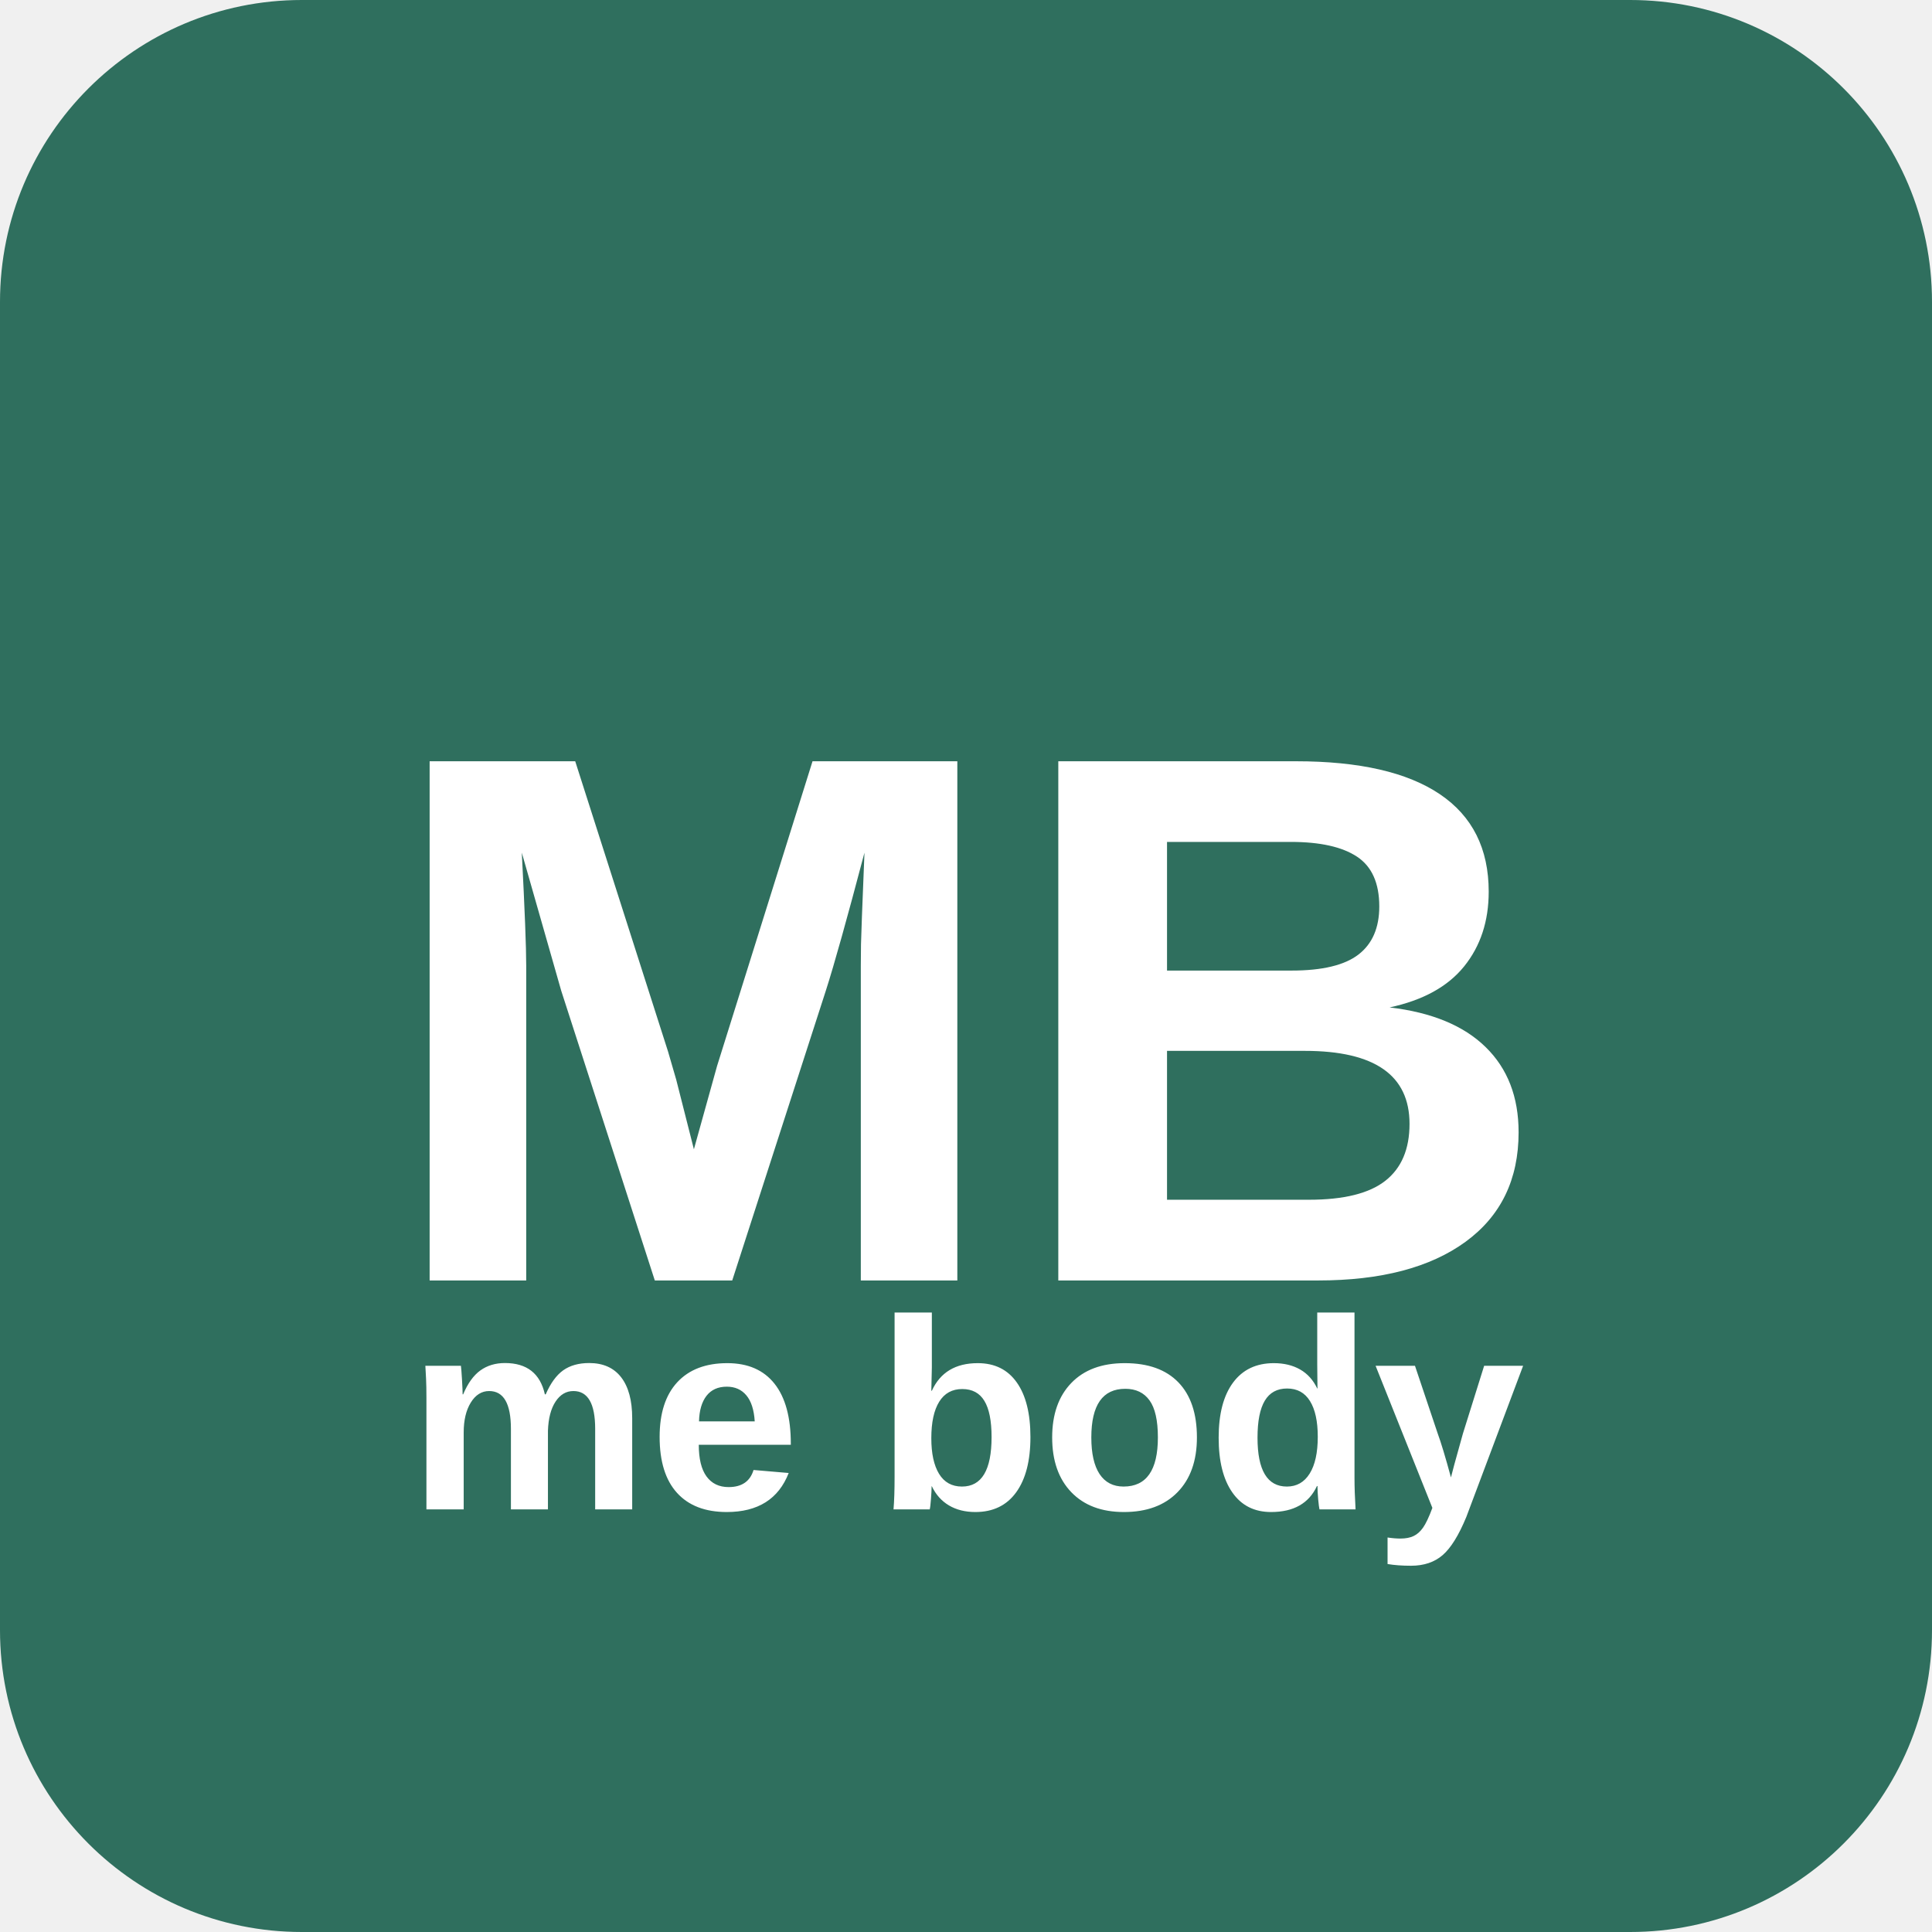
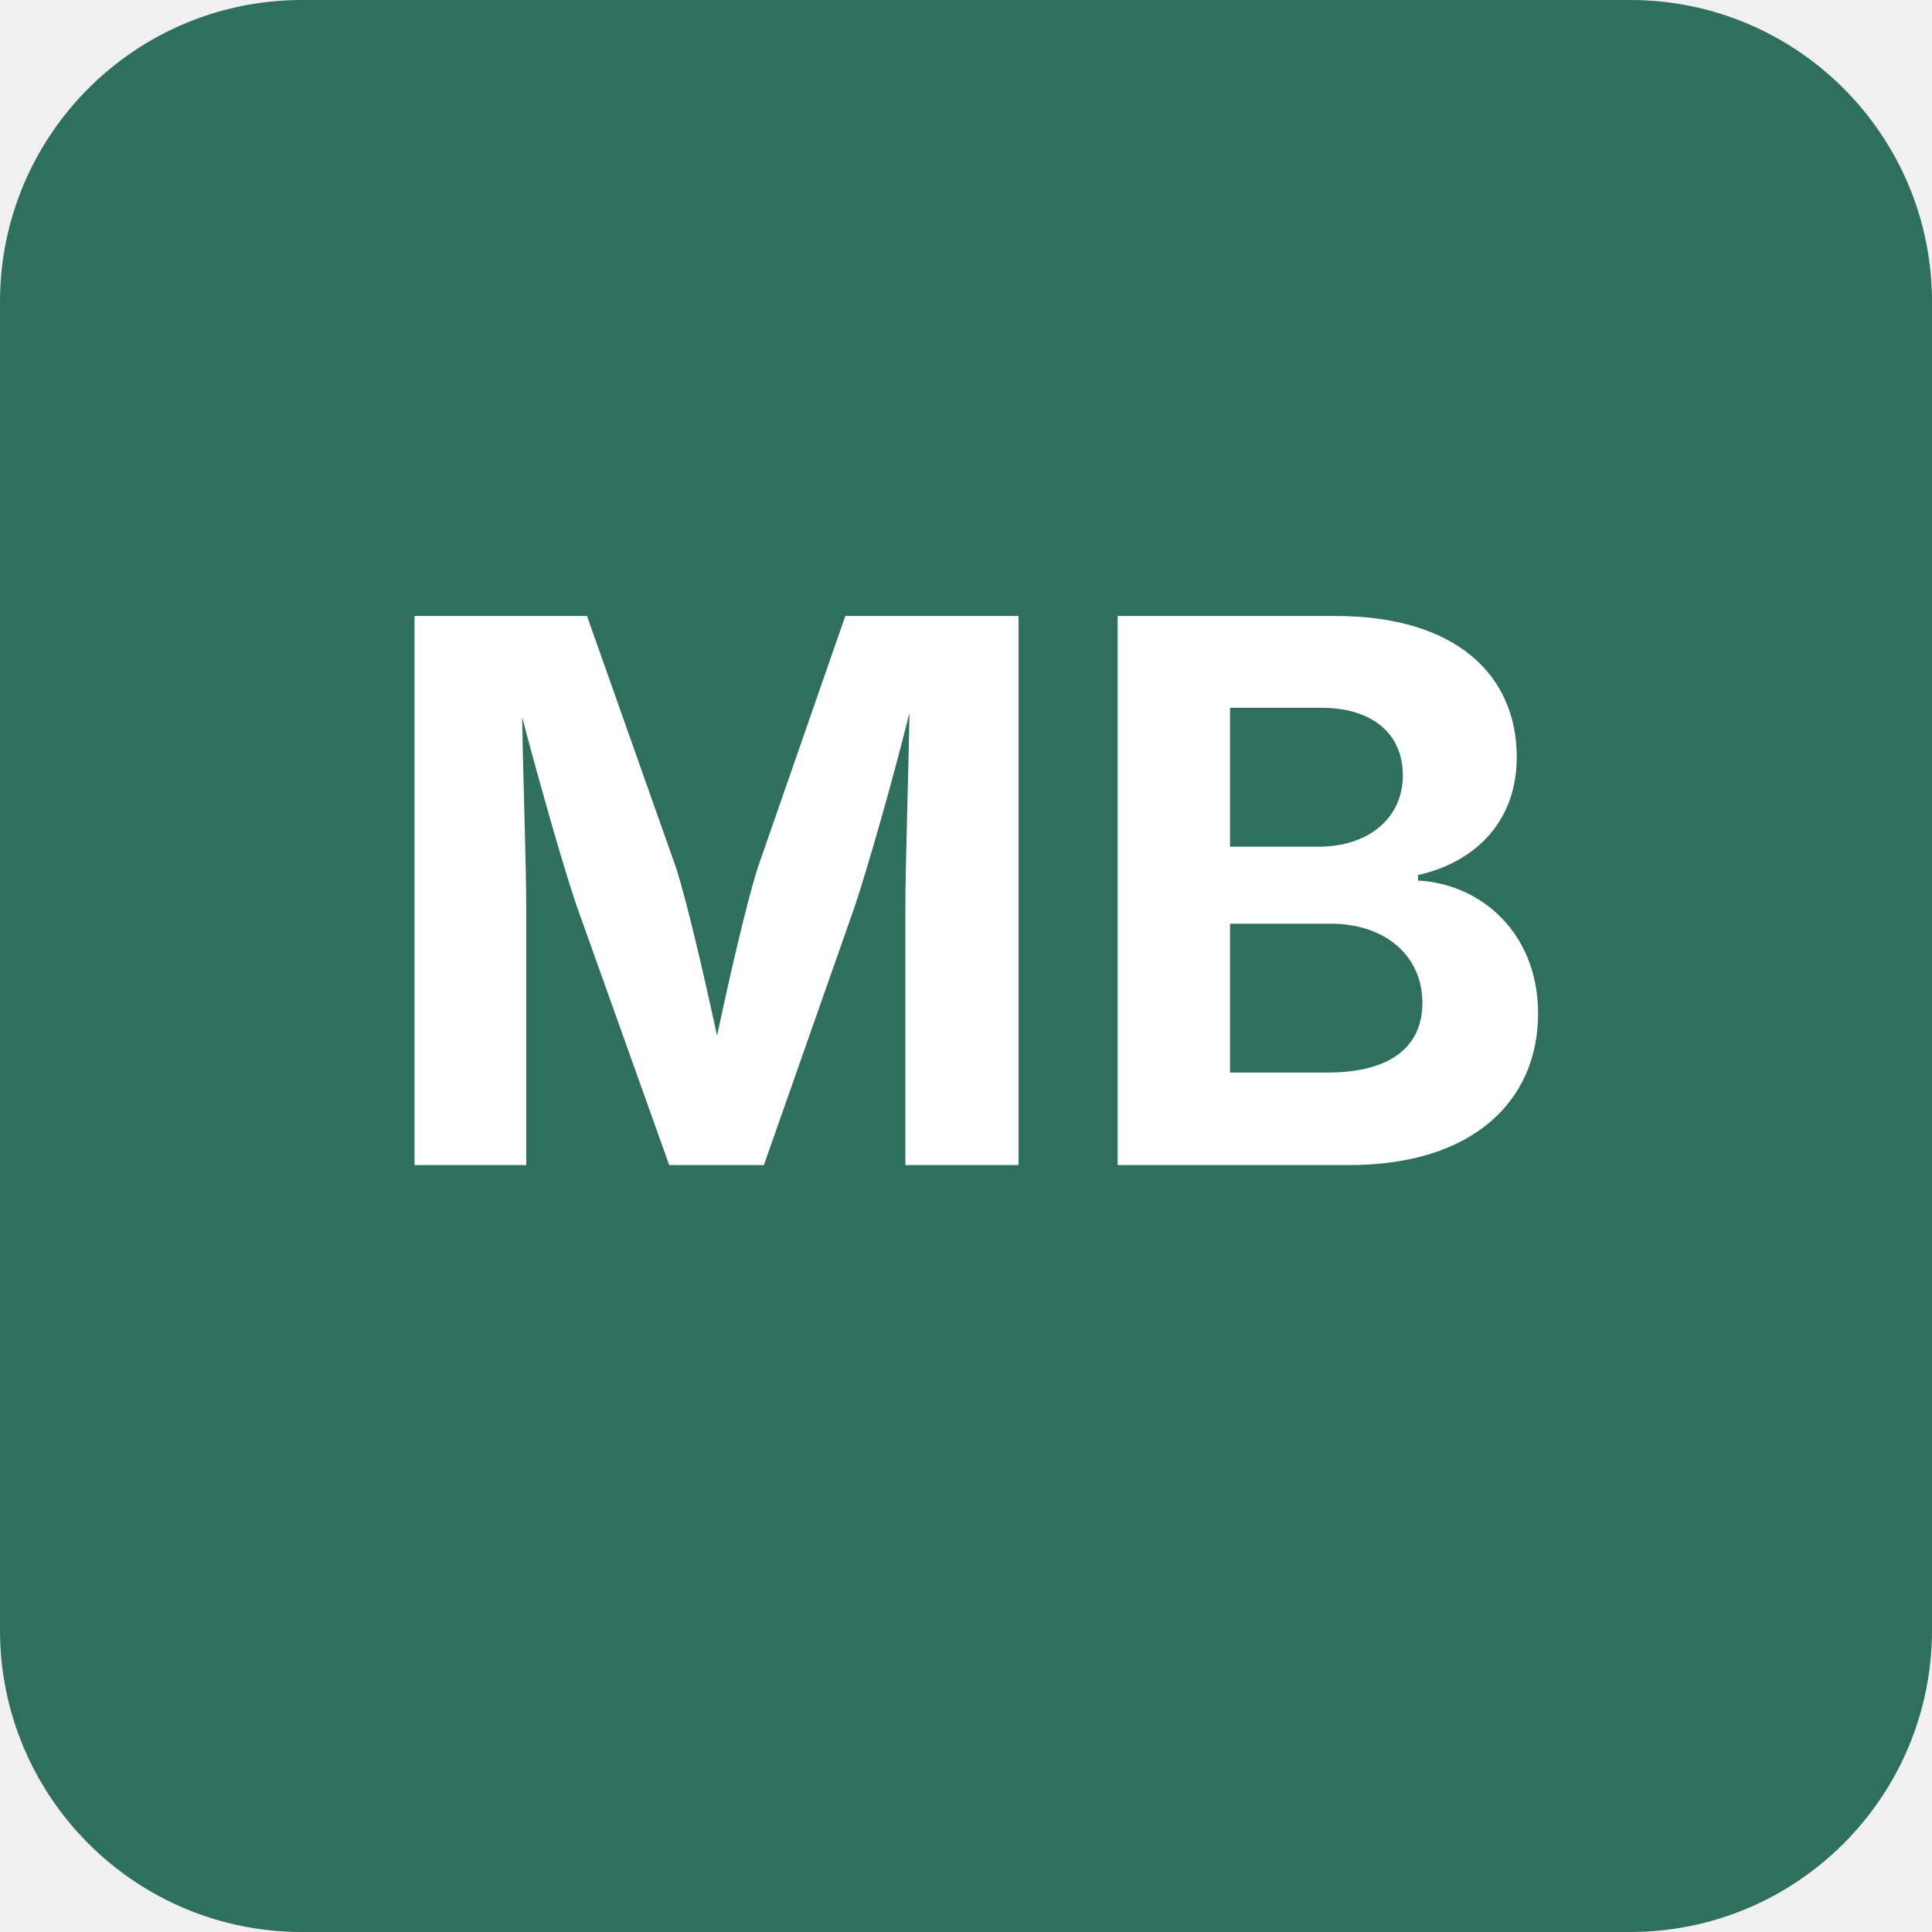
<svg xmlns="http://www.w3.org/2000/svg" width="512" height="512" viewBox="0 0 512 512">
  <rect width="512" height="512" rx="80" fill="#2F6F5E" />
-   <text x="256" y="270" font-family="Arial,sans-serif" font-size="200" font-weight="bold" fill="white" text-anchor="middle" dominant-baseline="central">MB</text>
-   <text x="256" y="400" font-family="Arial,sans-serif" font-size="72" font-weight="bold" fill="white" text-anchor="middle">me body</text>
+   <g transform="translate(0, -20)">
+     <text x="256" y="256" font-family="system-ui,-apple-system,sans-serif" font-size="200" font-weight="750" fill="white" text-anchor="middle" dominant-baseline="central">MB</text>
+   </g>
</svg>
